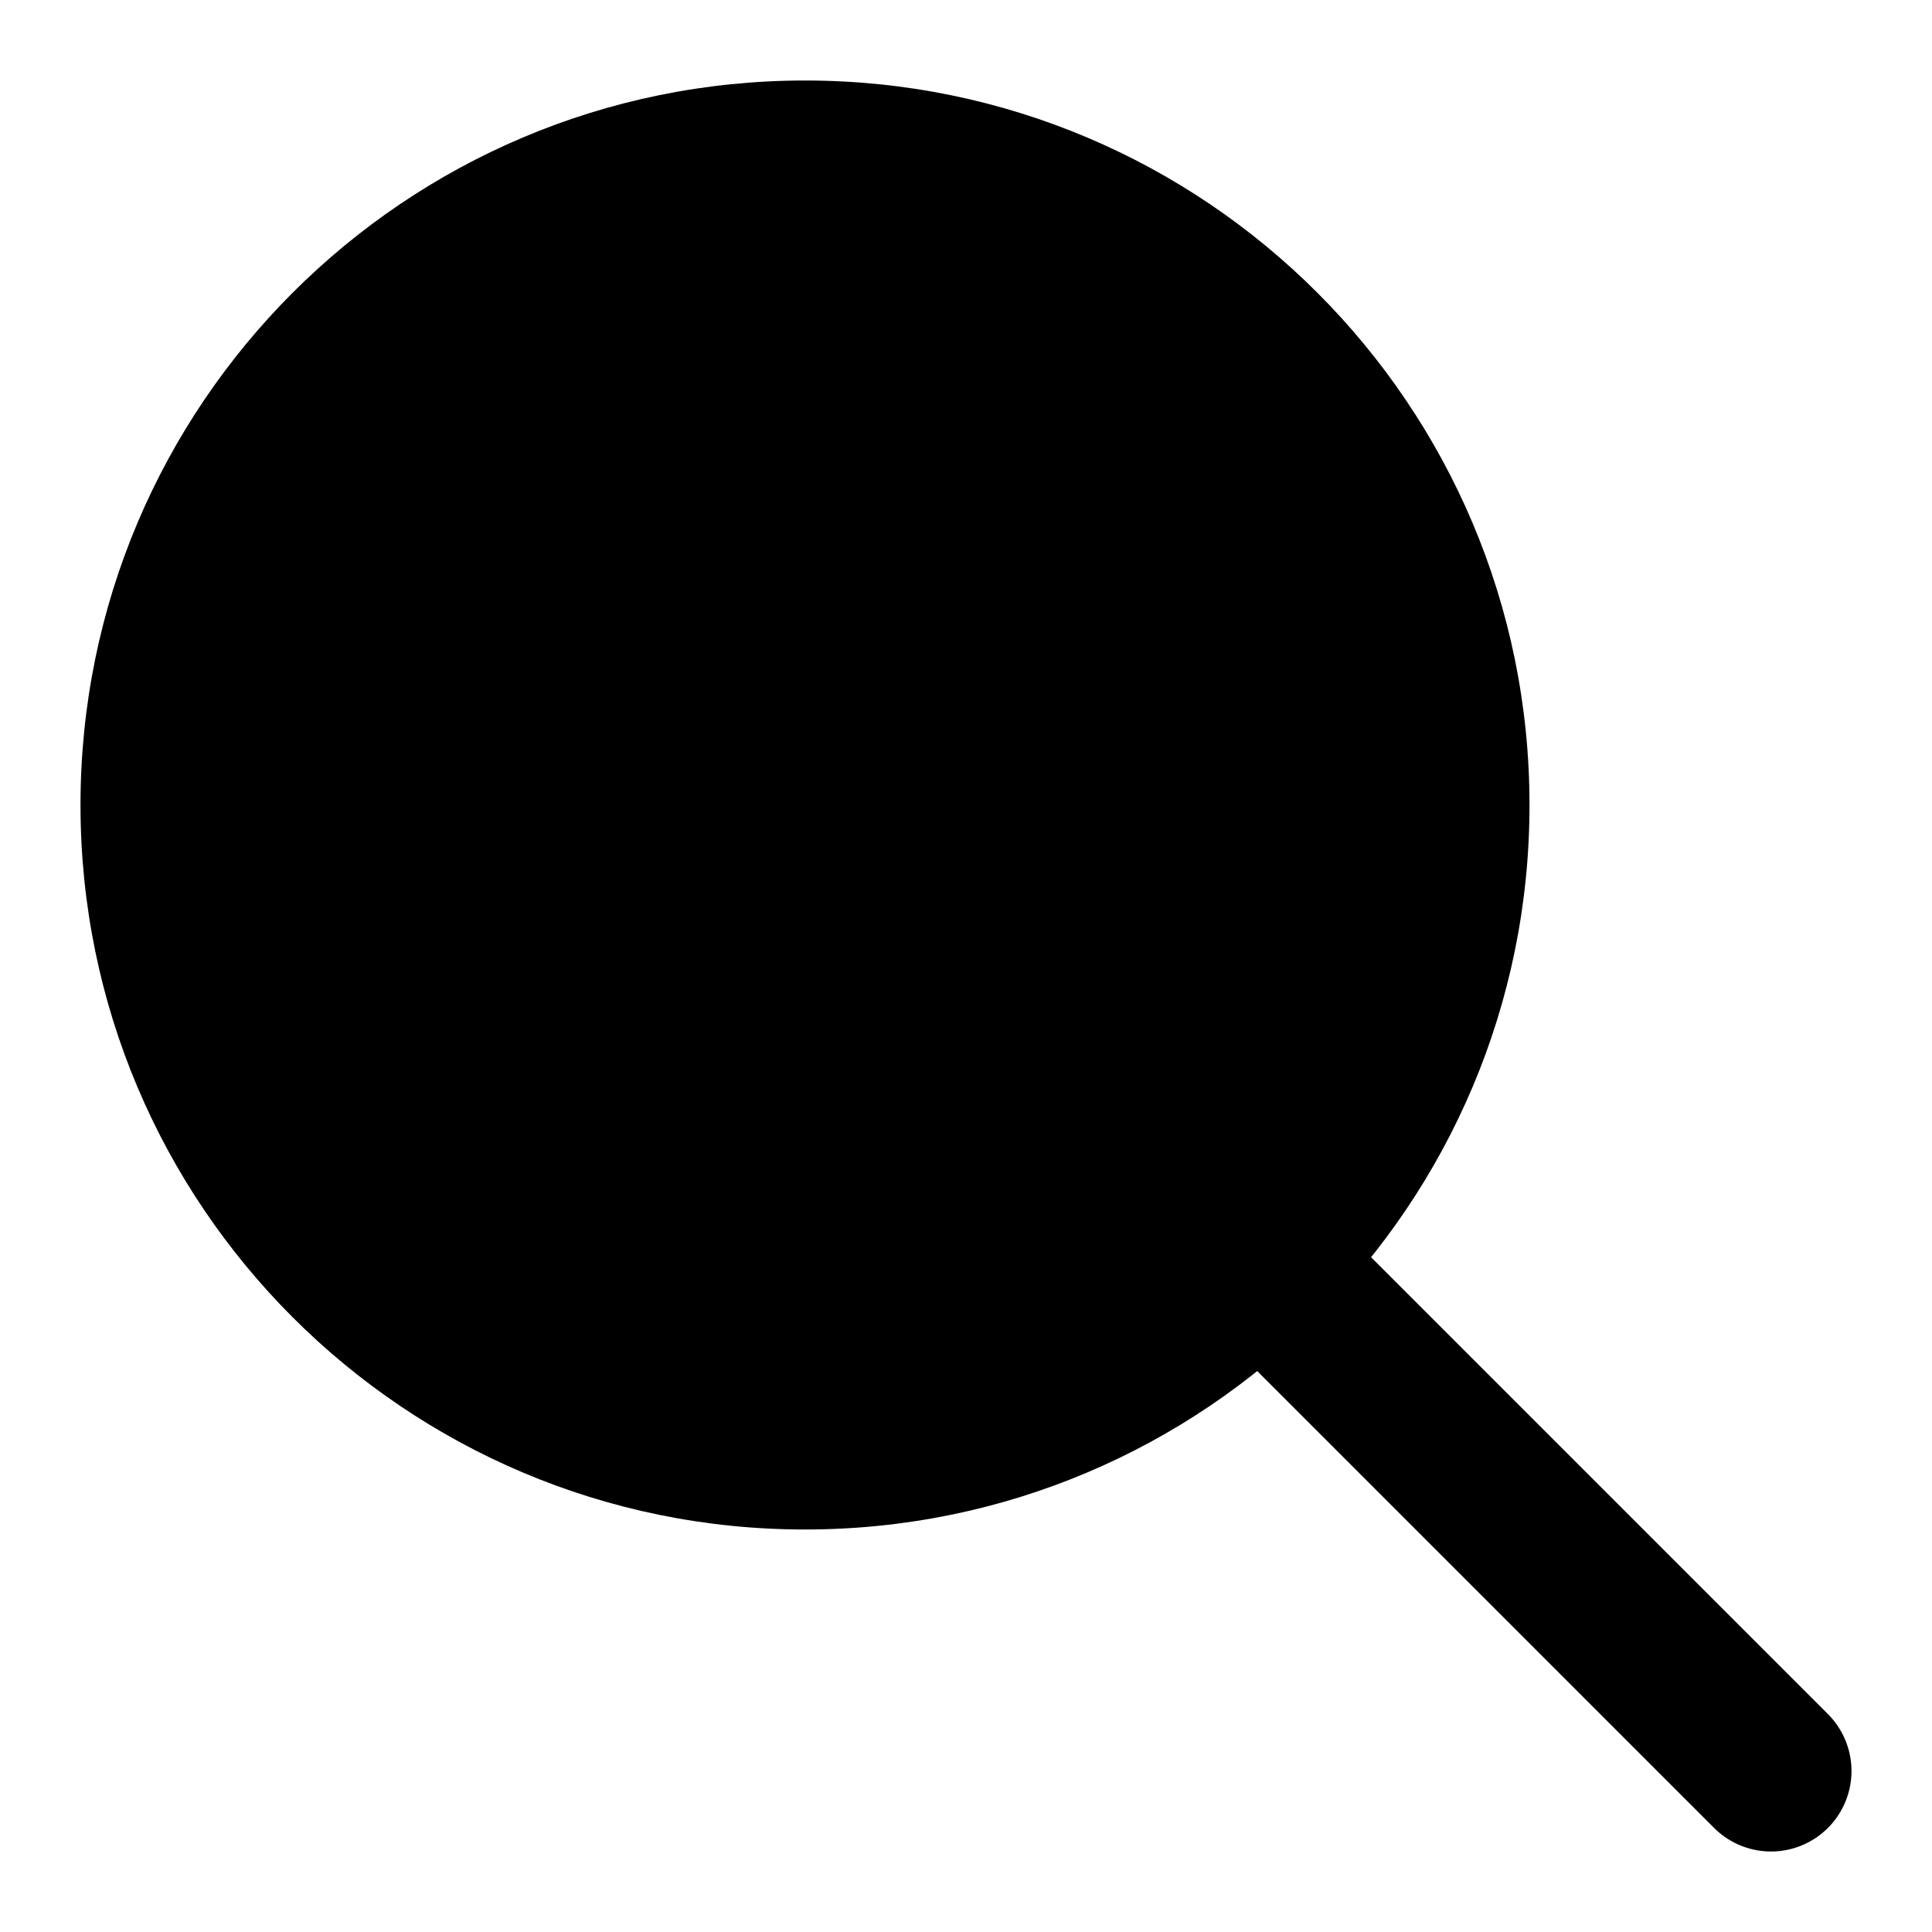
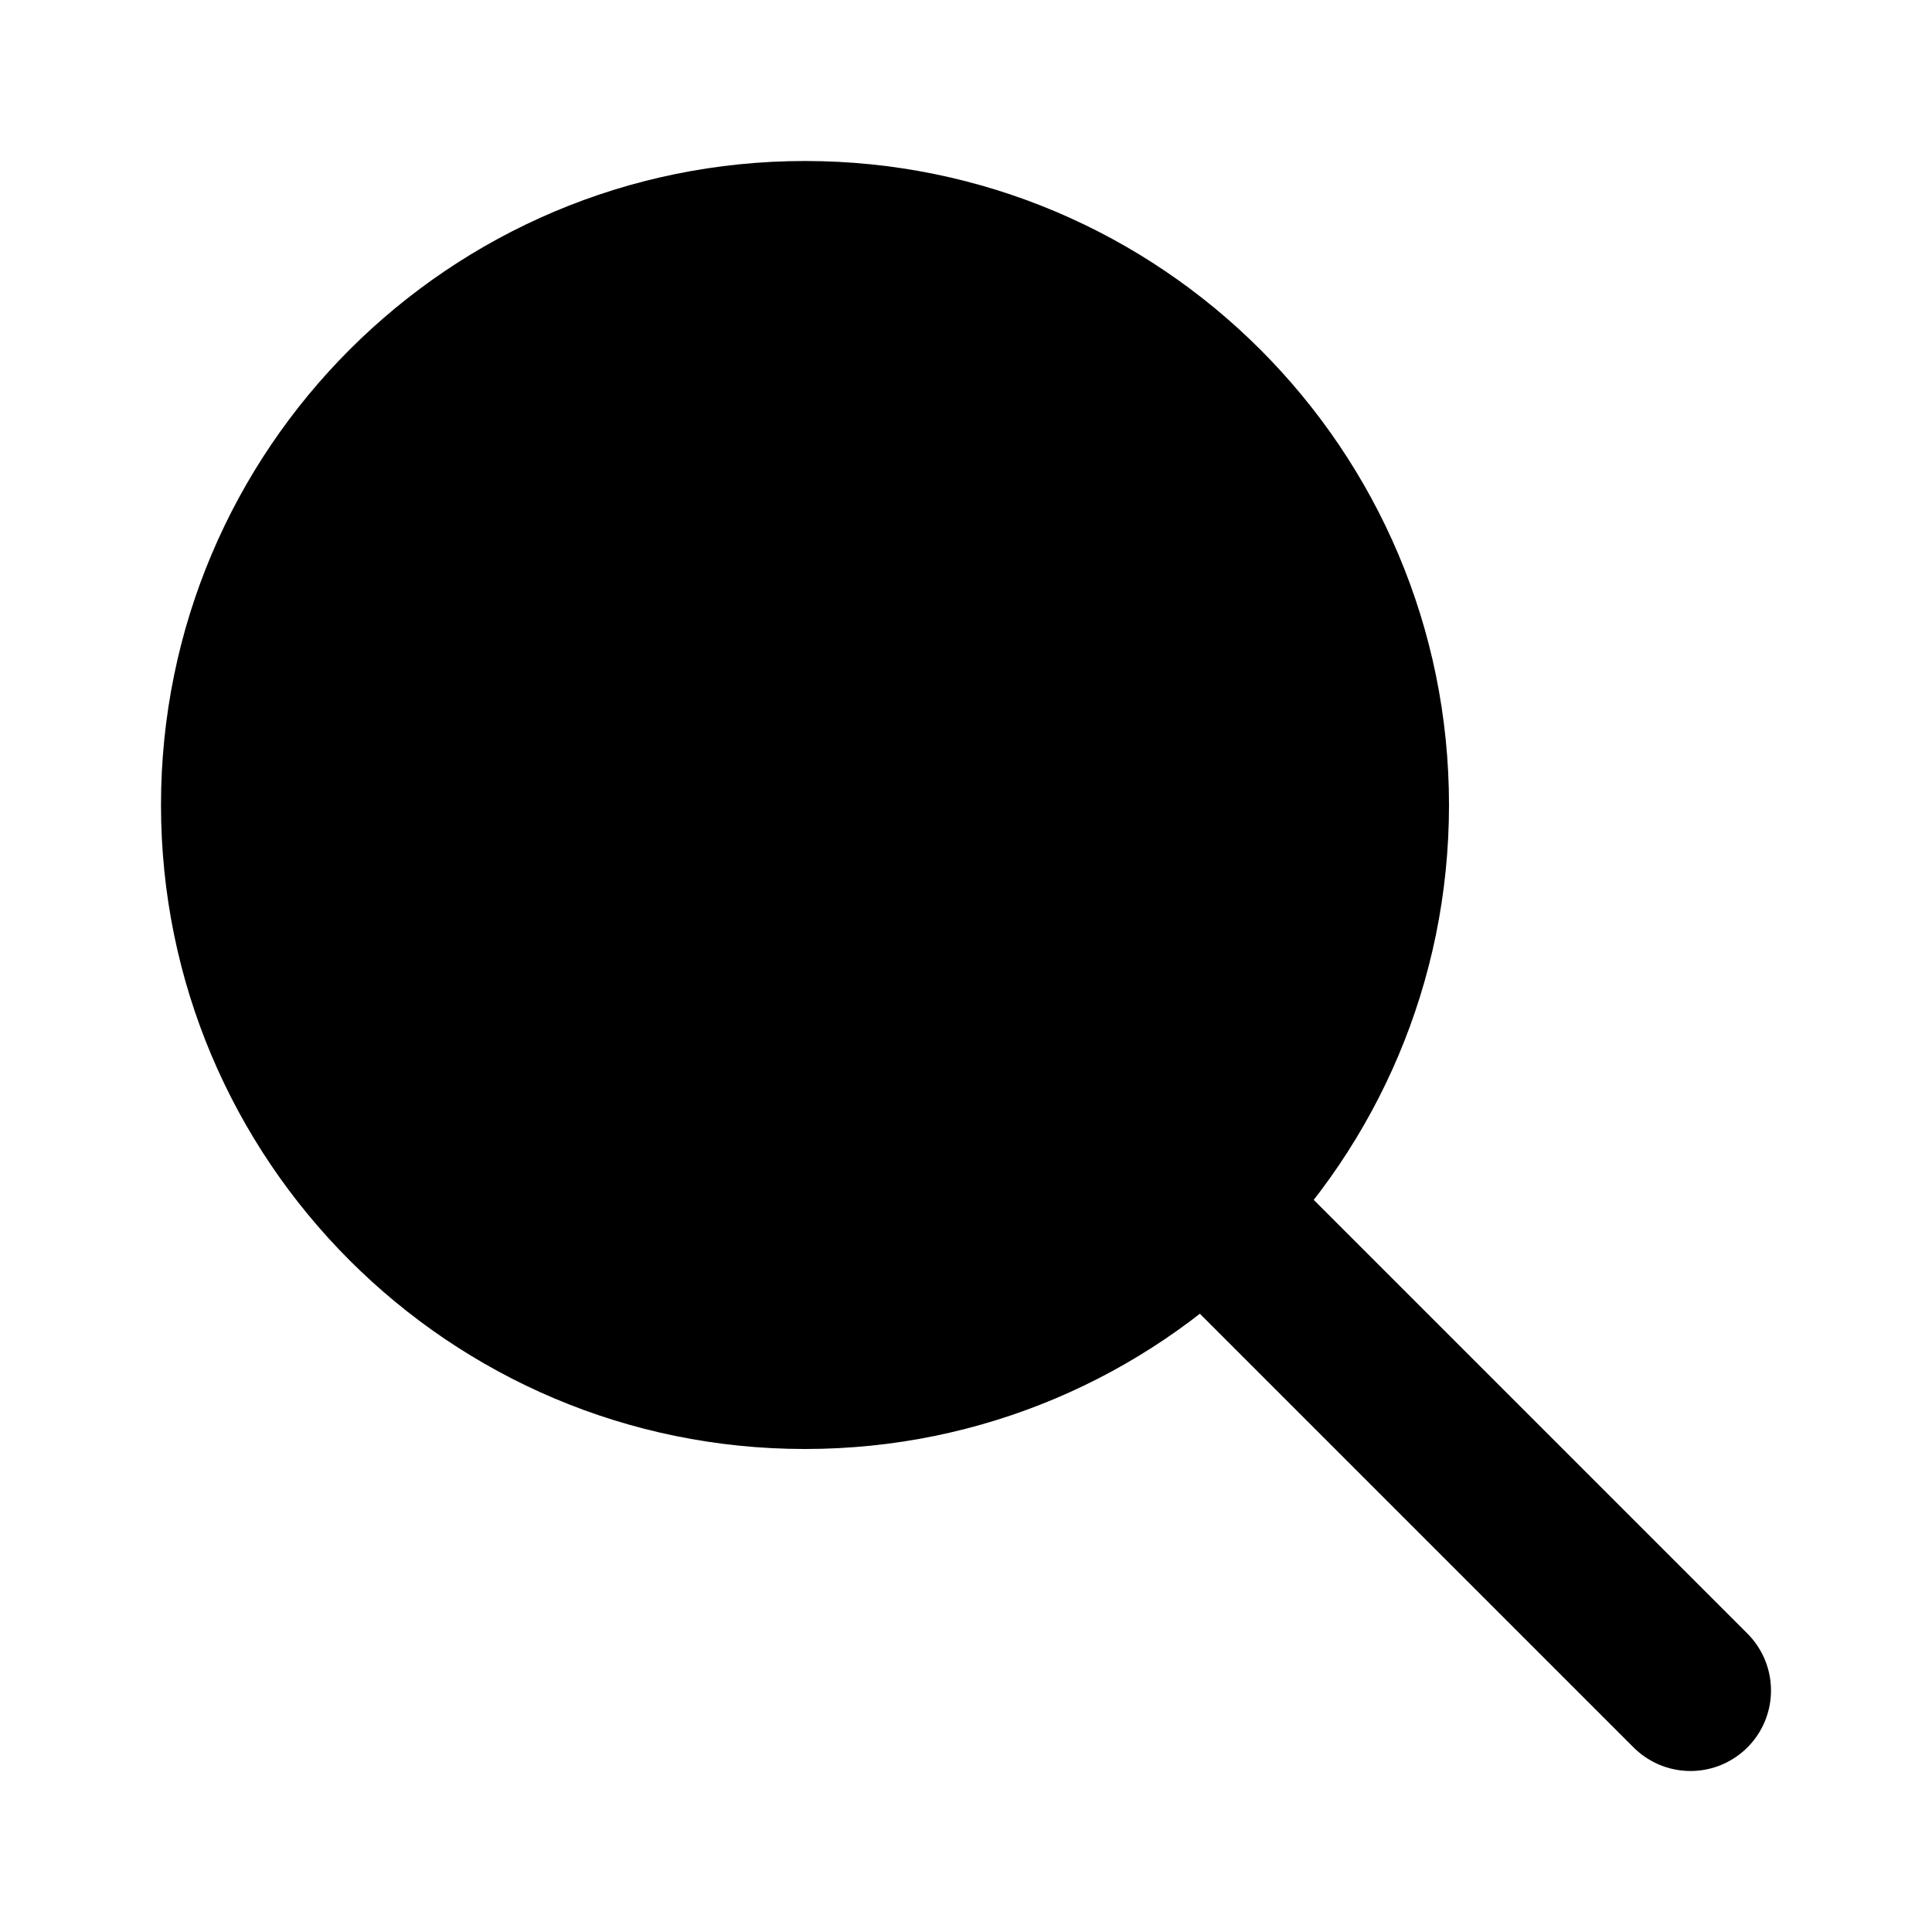
<svg xmlns="http://www.w3.org/2000/svg" width="24" height="24" viewBox="0 0 24 24" fill="none">
-   <path d="M19 10C19 14.971 14.971 19 10 19C5.029 19 1 14.971 1 10C1 5.029 5.029 1 10 1C14.971 1 19 5.029 19 10Z" fill="black" />
-   <path d="M15.657 15.657L22 22" stroke="black" stroke-width="2" stroke-linecap="round" stroke-linejoin="round" />
+   <path d="M10 2C14.418 2 18 5.582 18 10C18 14.418 14.418 18 10 18C5.582 18 2 14.418 2 10C2 5.582 5.582 2 10 2Z" fill="black" />
+   <path d="M15 15L21 21" stroke="black" stroke-width="2" stroke-linecap="round" stroke-linejoin="round" />
</svg>
